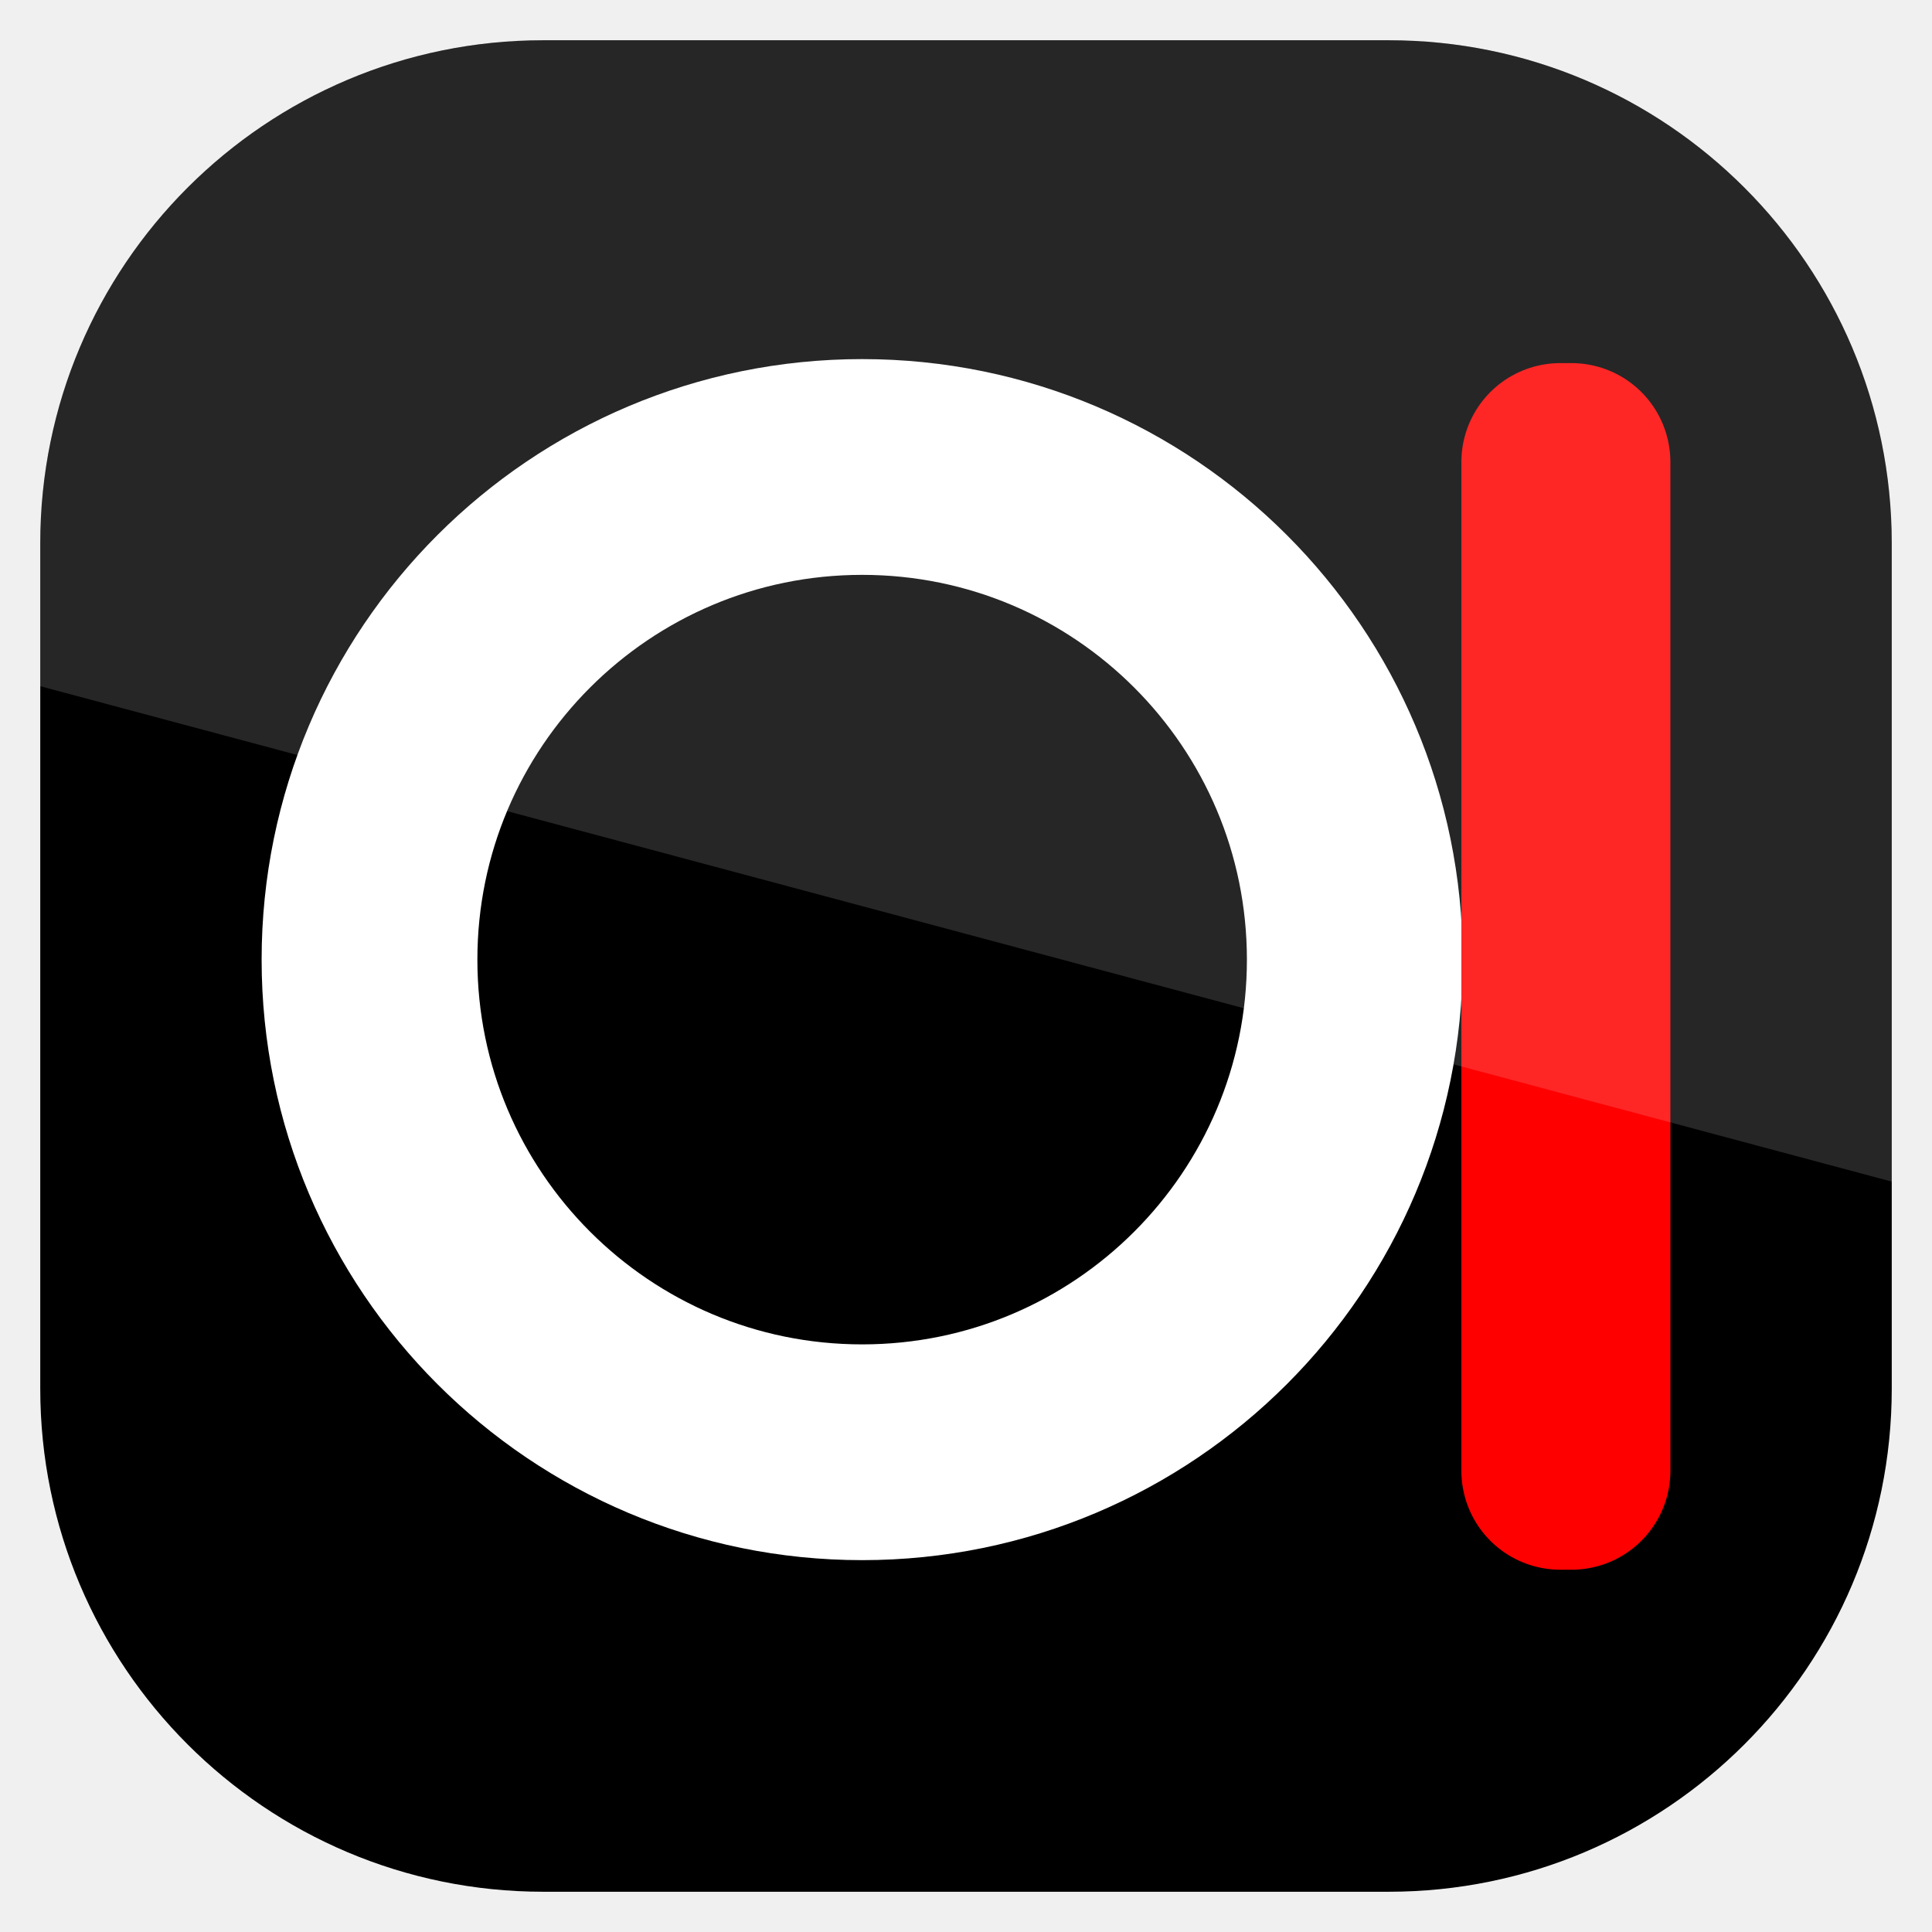
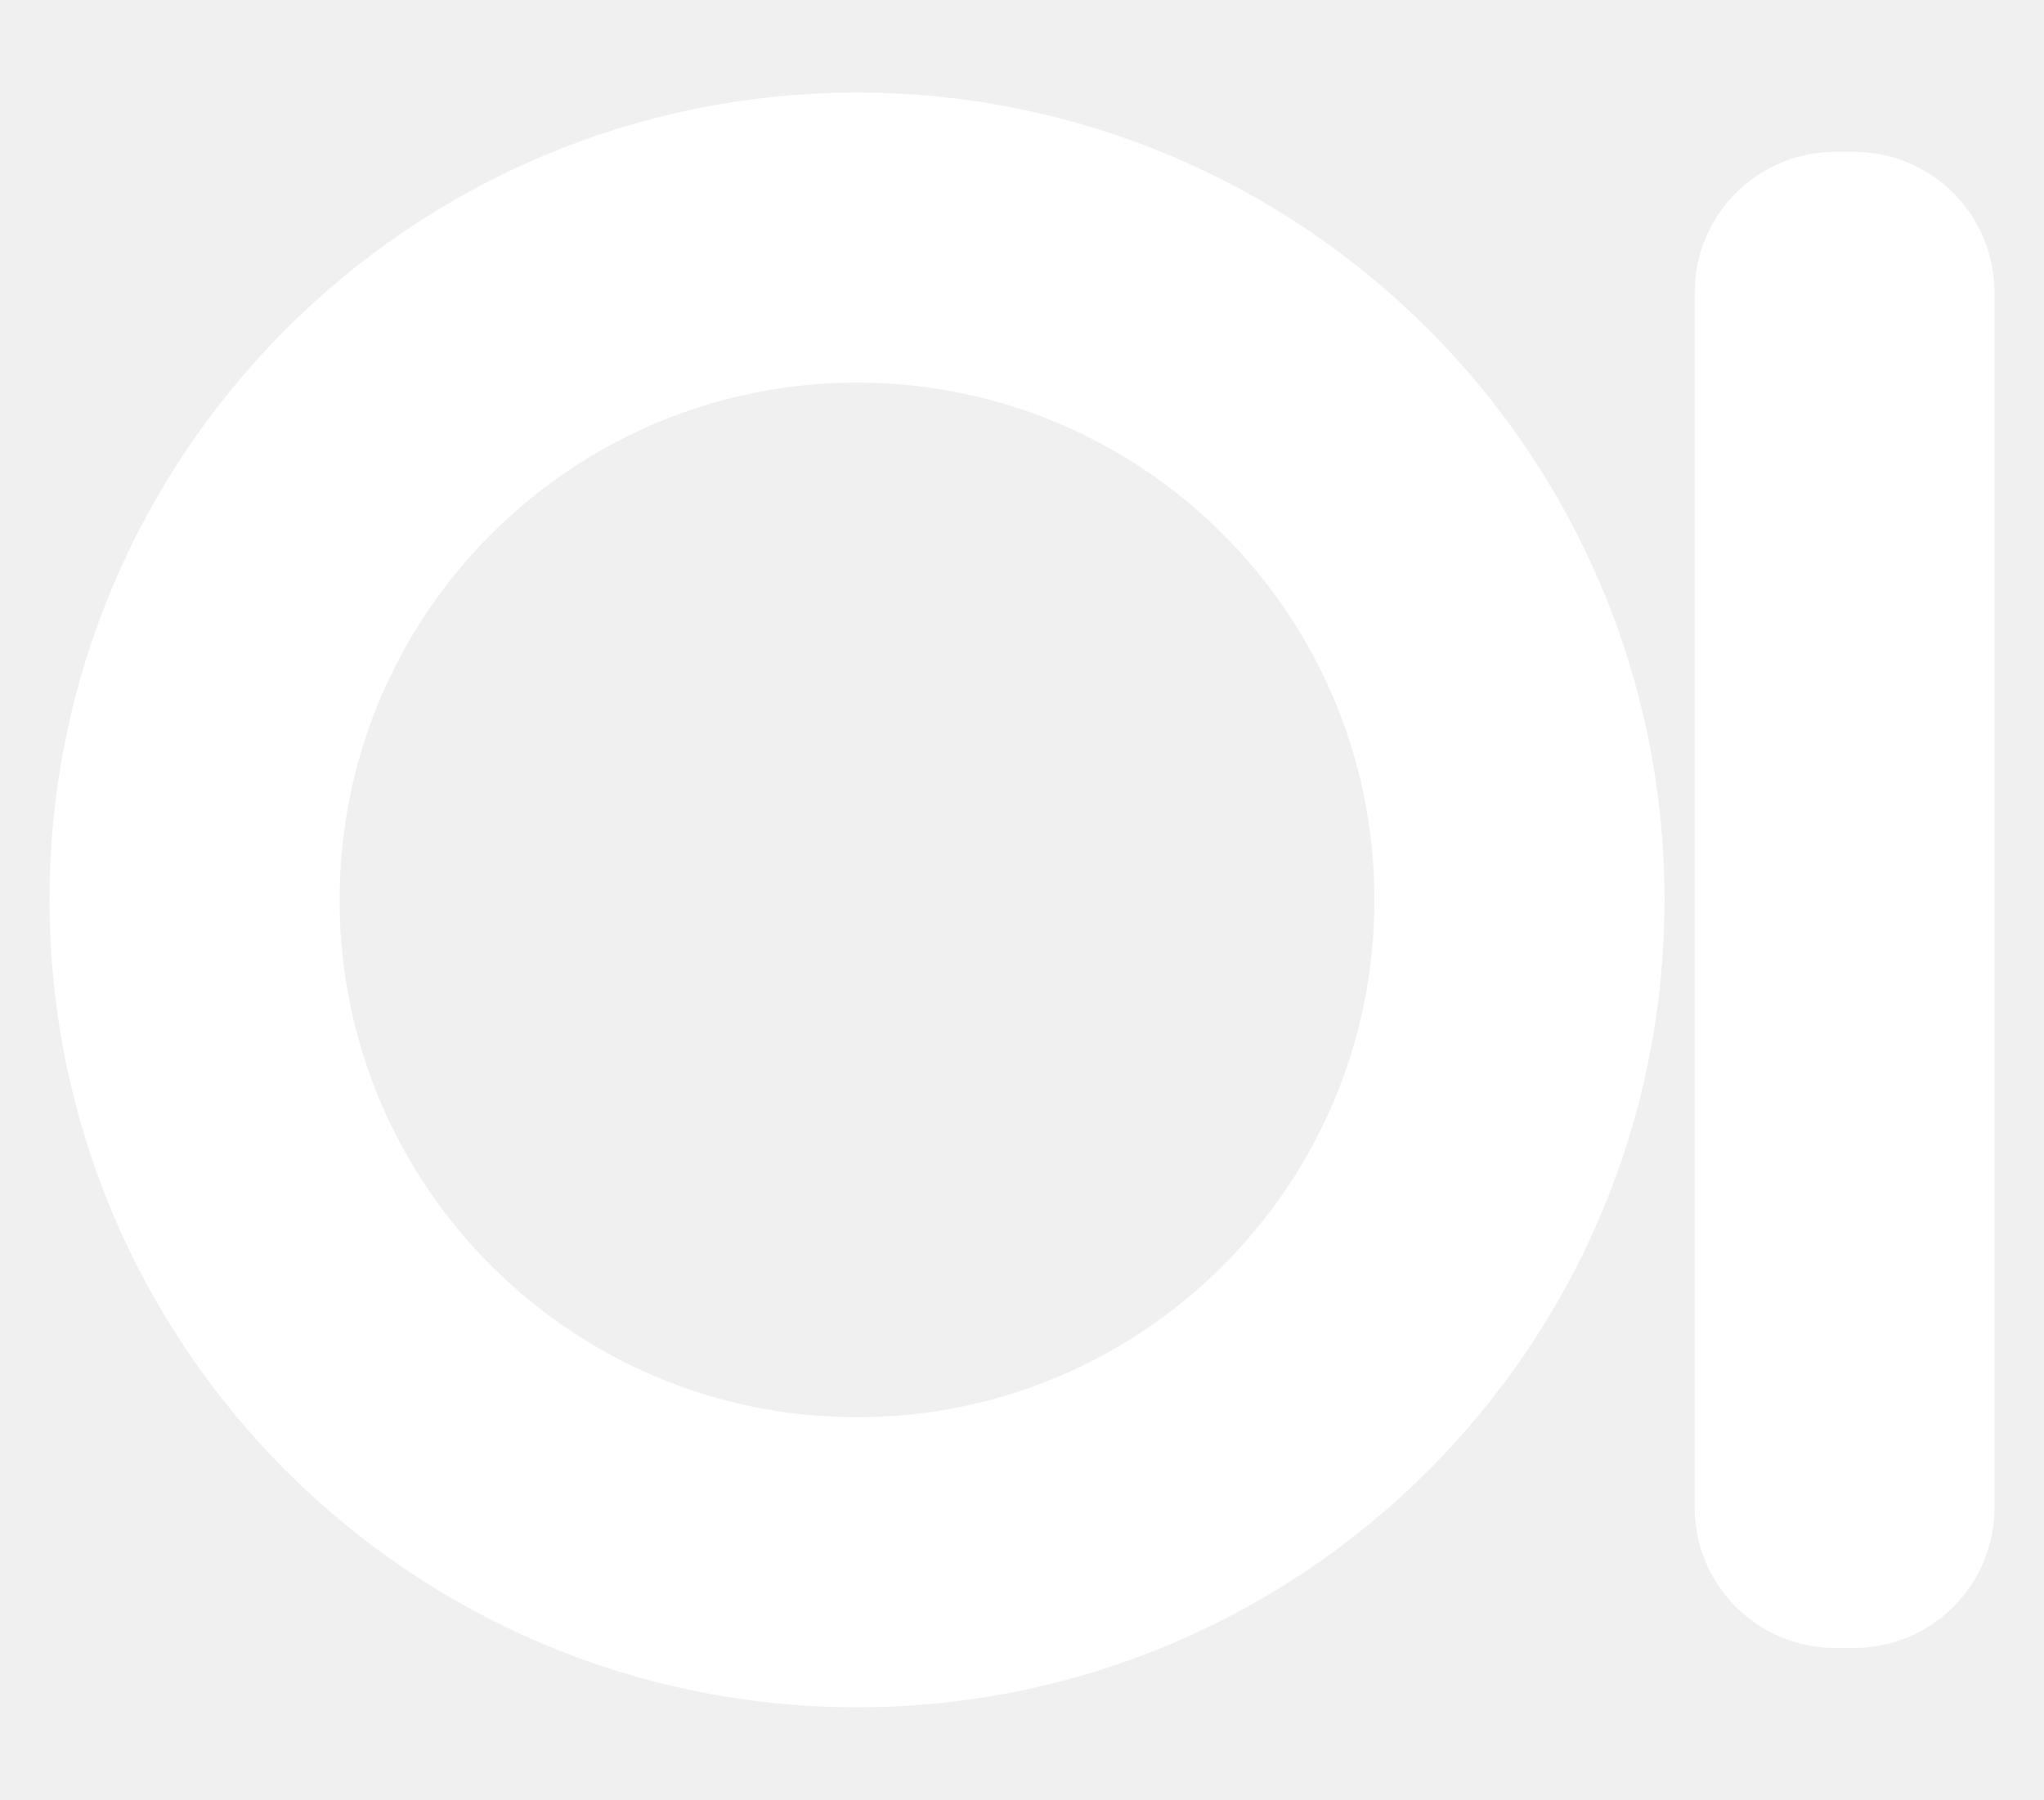
- <svg xmlns="http://www.w3.org/2000/svg" id="svg11037" height="96" width="96" version="1.1">
+ <svg xmlns="http://www.w3.org/2000/svg" id="svg11037" height="96" width="109" version="1.1">
  <defs id="defs11039">
    <clipPath id="clipPath3009" clipPathUnits="userSpaceOnUse">
-       <path id="path3011" style="opacity:.15;fill:#fff" d="m-2 956.36h-96v33.562l96 25.687v-59.25z" />
+       <path id="path3011" style="opacity:0.15;fill:#ffffff" d="m -2,956.36 h -96 v 33.562 l 96,25.687 v -59.25 z" />
    </clipPath>
  </defs>
-   <g id="layer1" transform="translate(0 -956.36)">
-     <rect id="rect3867" rx="25" ry="25" height="92" width="92" y="958.36" x="2" />
-     <g id="g3989" transform="matrix(.90375 0 0 .90375 4.3533 96.407)">
-       <path id="path3497" style="stroke:#fff;stroke-width:11.863;fill:none" d="m69.671 1004.3c0 14.959-12.127 27.086-27.086 27.086s-27.086-12.127-27.086-27.086 12.127-27.086 27.086-27.086 27.086 12.127 27.086 27.086z" />
-       <path id="rect4269" style="stroke-linejoin:round;stroke:#f00;stroke-width:10.875;stroke-linecap:round;fill:#a00" d="m80.969 976.94h0.616v55.466h-0.616z" />
-     </g>
-     <rect id="rect3003" style="opacity:.15;fill:#fff" clip-path="url(#clipPath3009)" rx="25" ry="25" transform="translate(98)" width="92" y="958.36" x="-96" height="92" />
+   <g id="g3773" transform="matrix(1.119351,0,0,1.119351,0.9283475,-5.728848)">
+     <path d="m 71.56,48 c 0,17.43 -14.13,31.56 -31.56,31.56 C 22.57,79.56 8.44,65.43 8.44,48 c 0,-17.43 14.13,-31.56 31.56,-31.56 17.43,0 31.56,14.13 31.56,31.56 z" style="fill:none;stroke:#ffffff;stroke-width:13.822" id="path3497" />
+     <path d="m 86.602,19.048 h 0.894 v 57.903 h -0.894 z" style="fill:#ffffff;stroke:#ffffff;stroke-width:13.389;stroke-linecap:round;stroke-linejoin:round;stroke-opacity:1" id="rect4269" />
  </g>
</svg>
